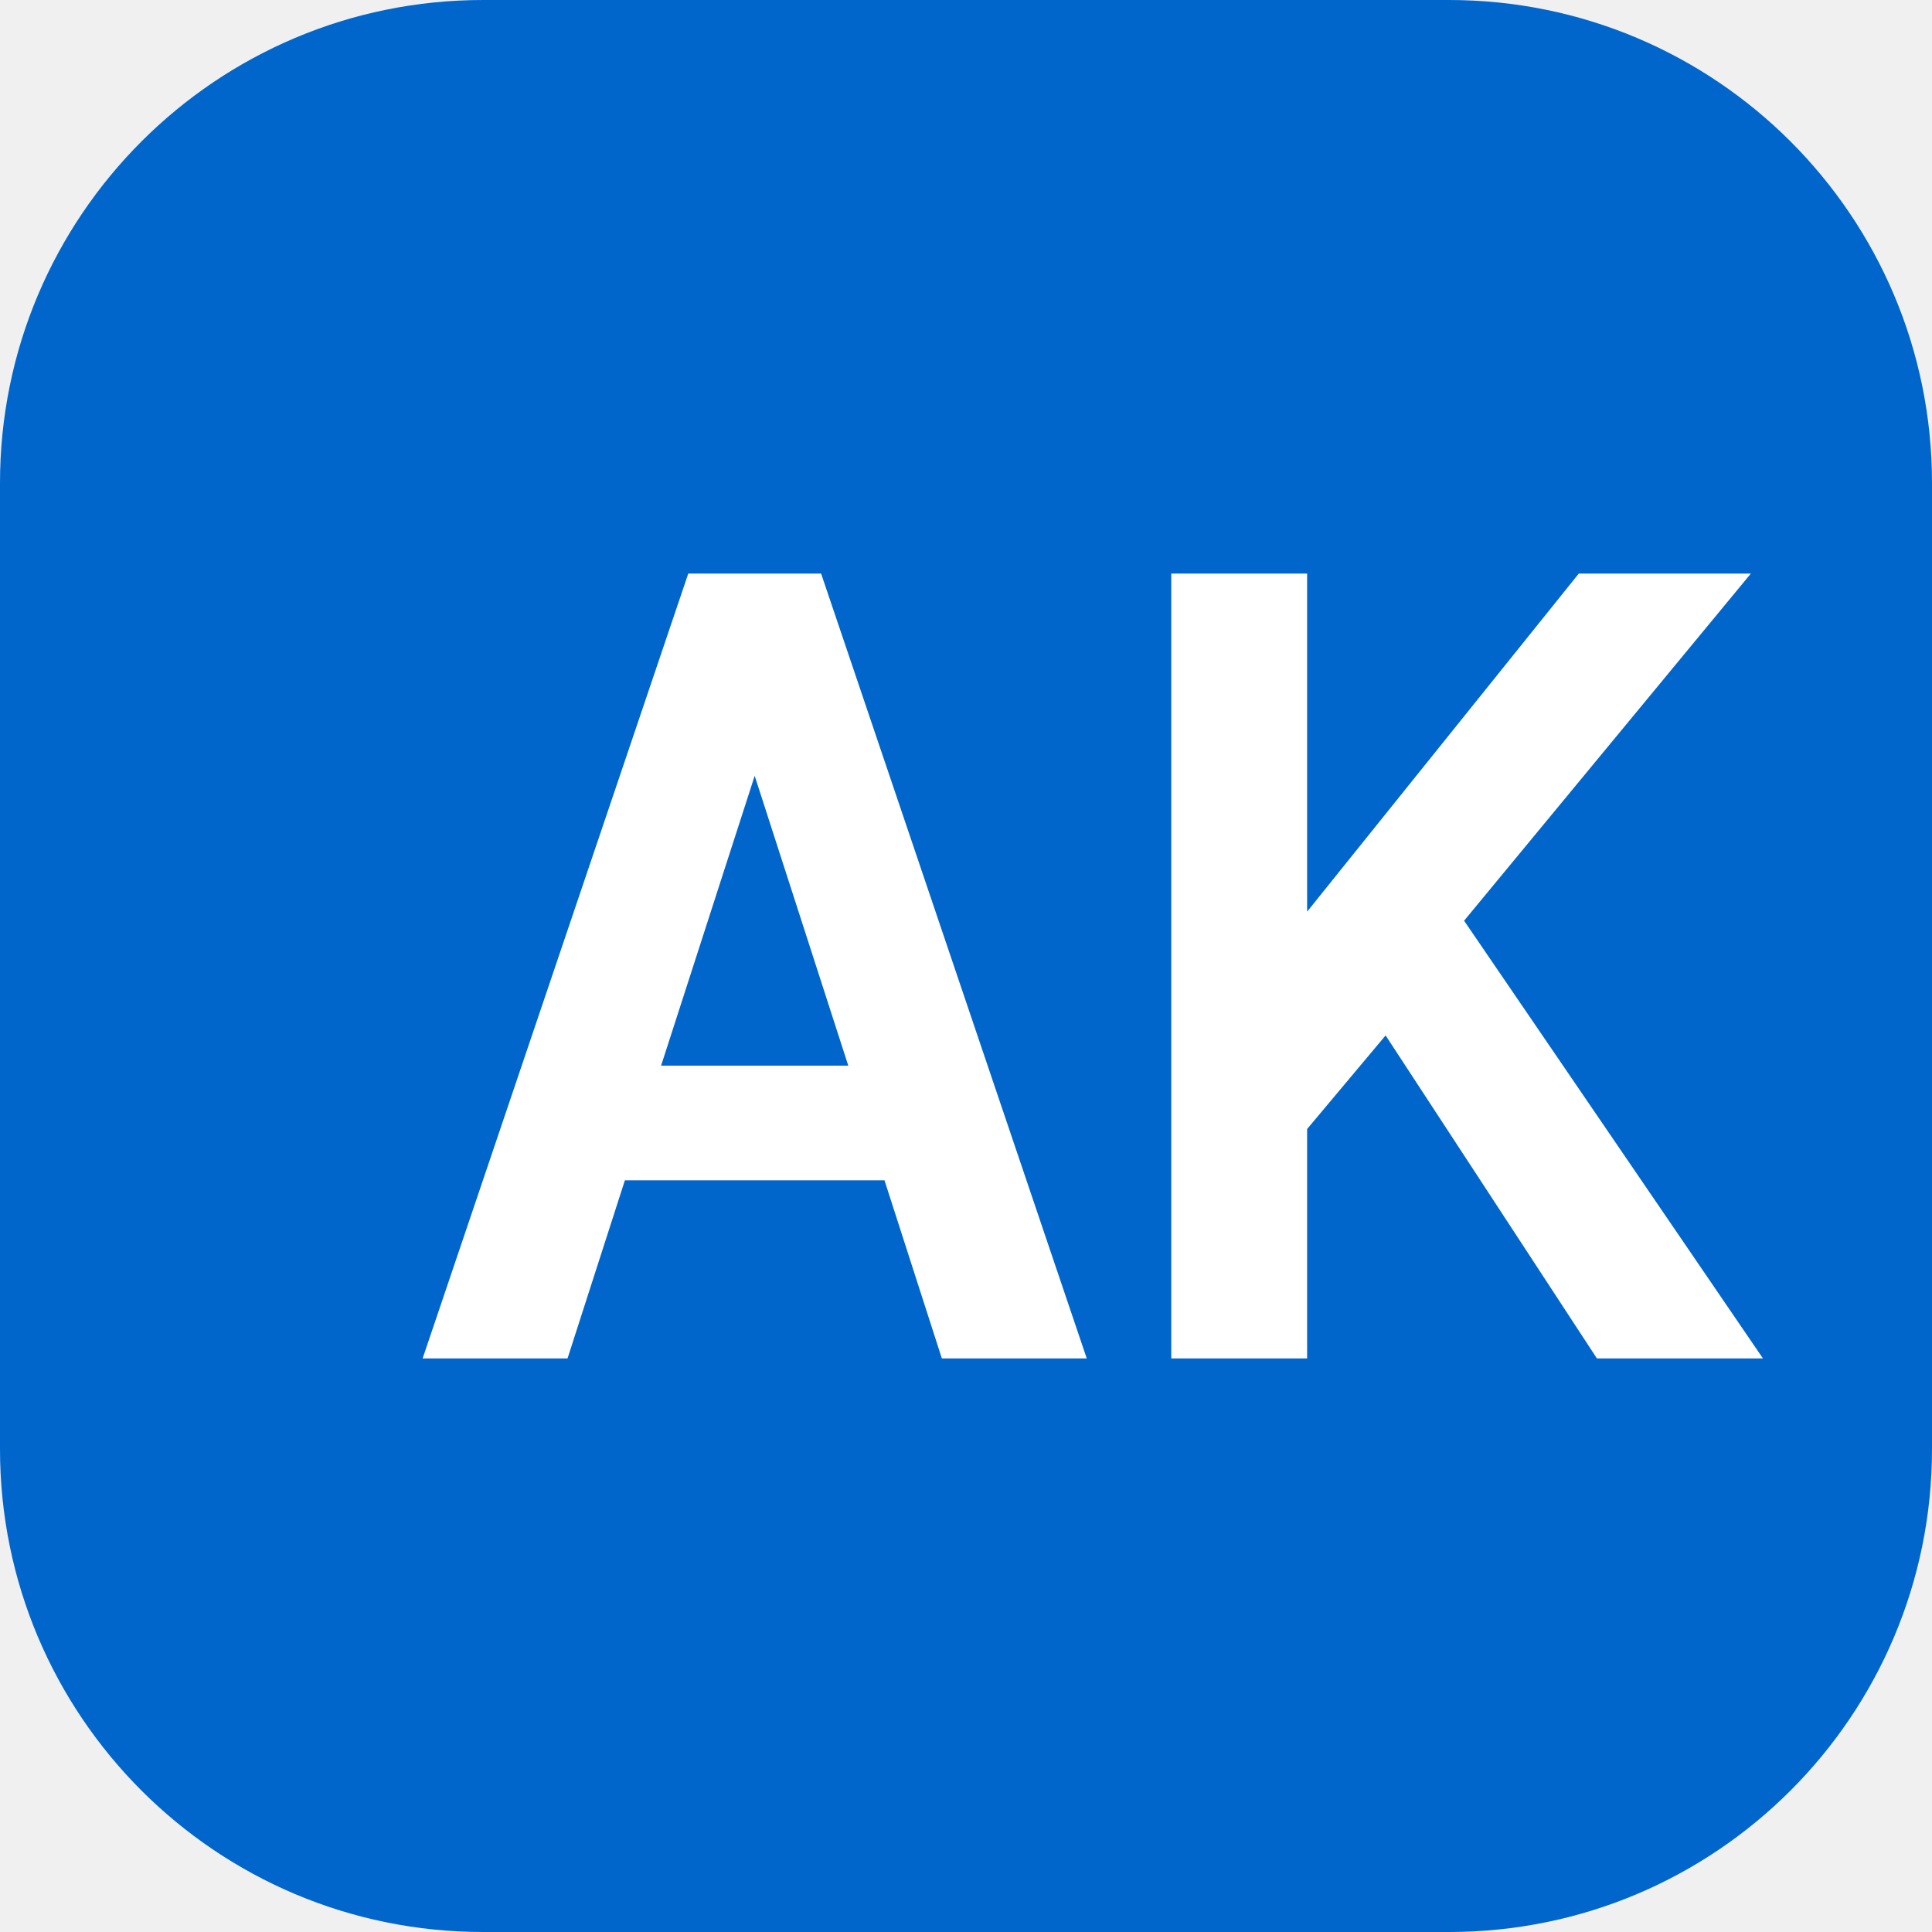
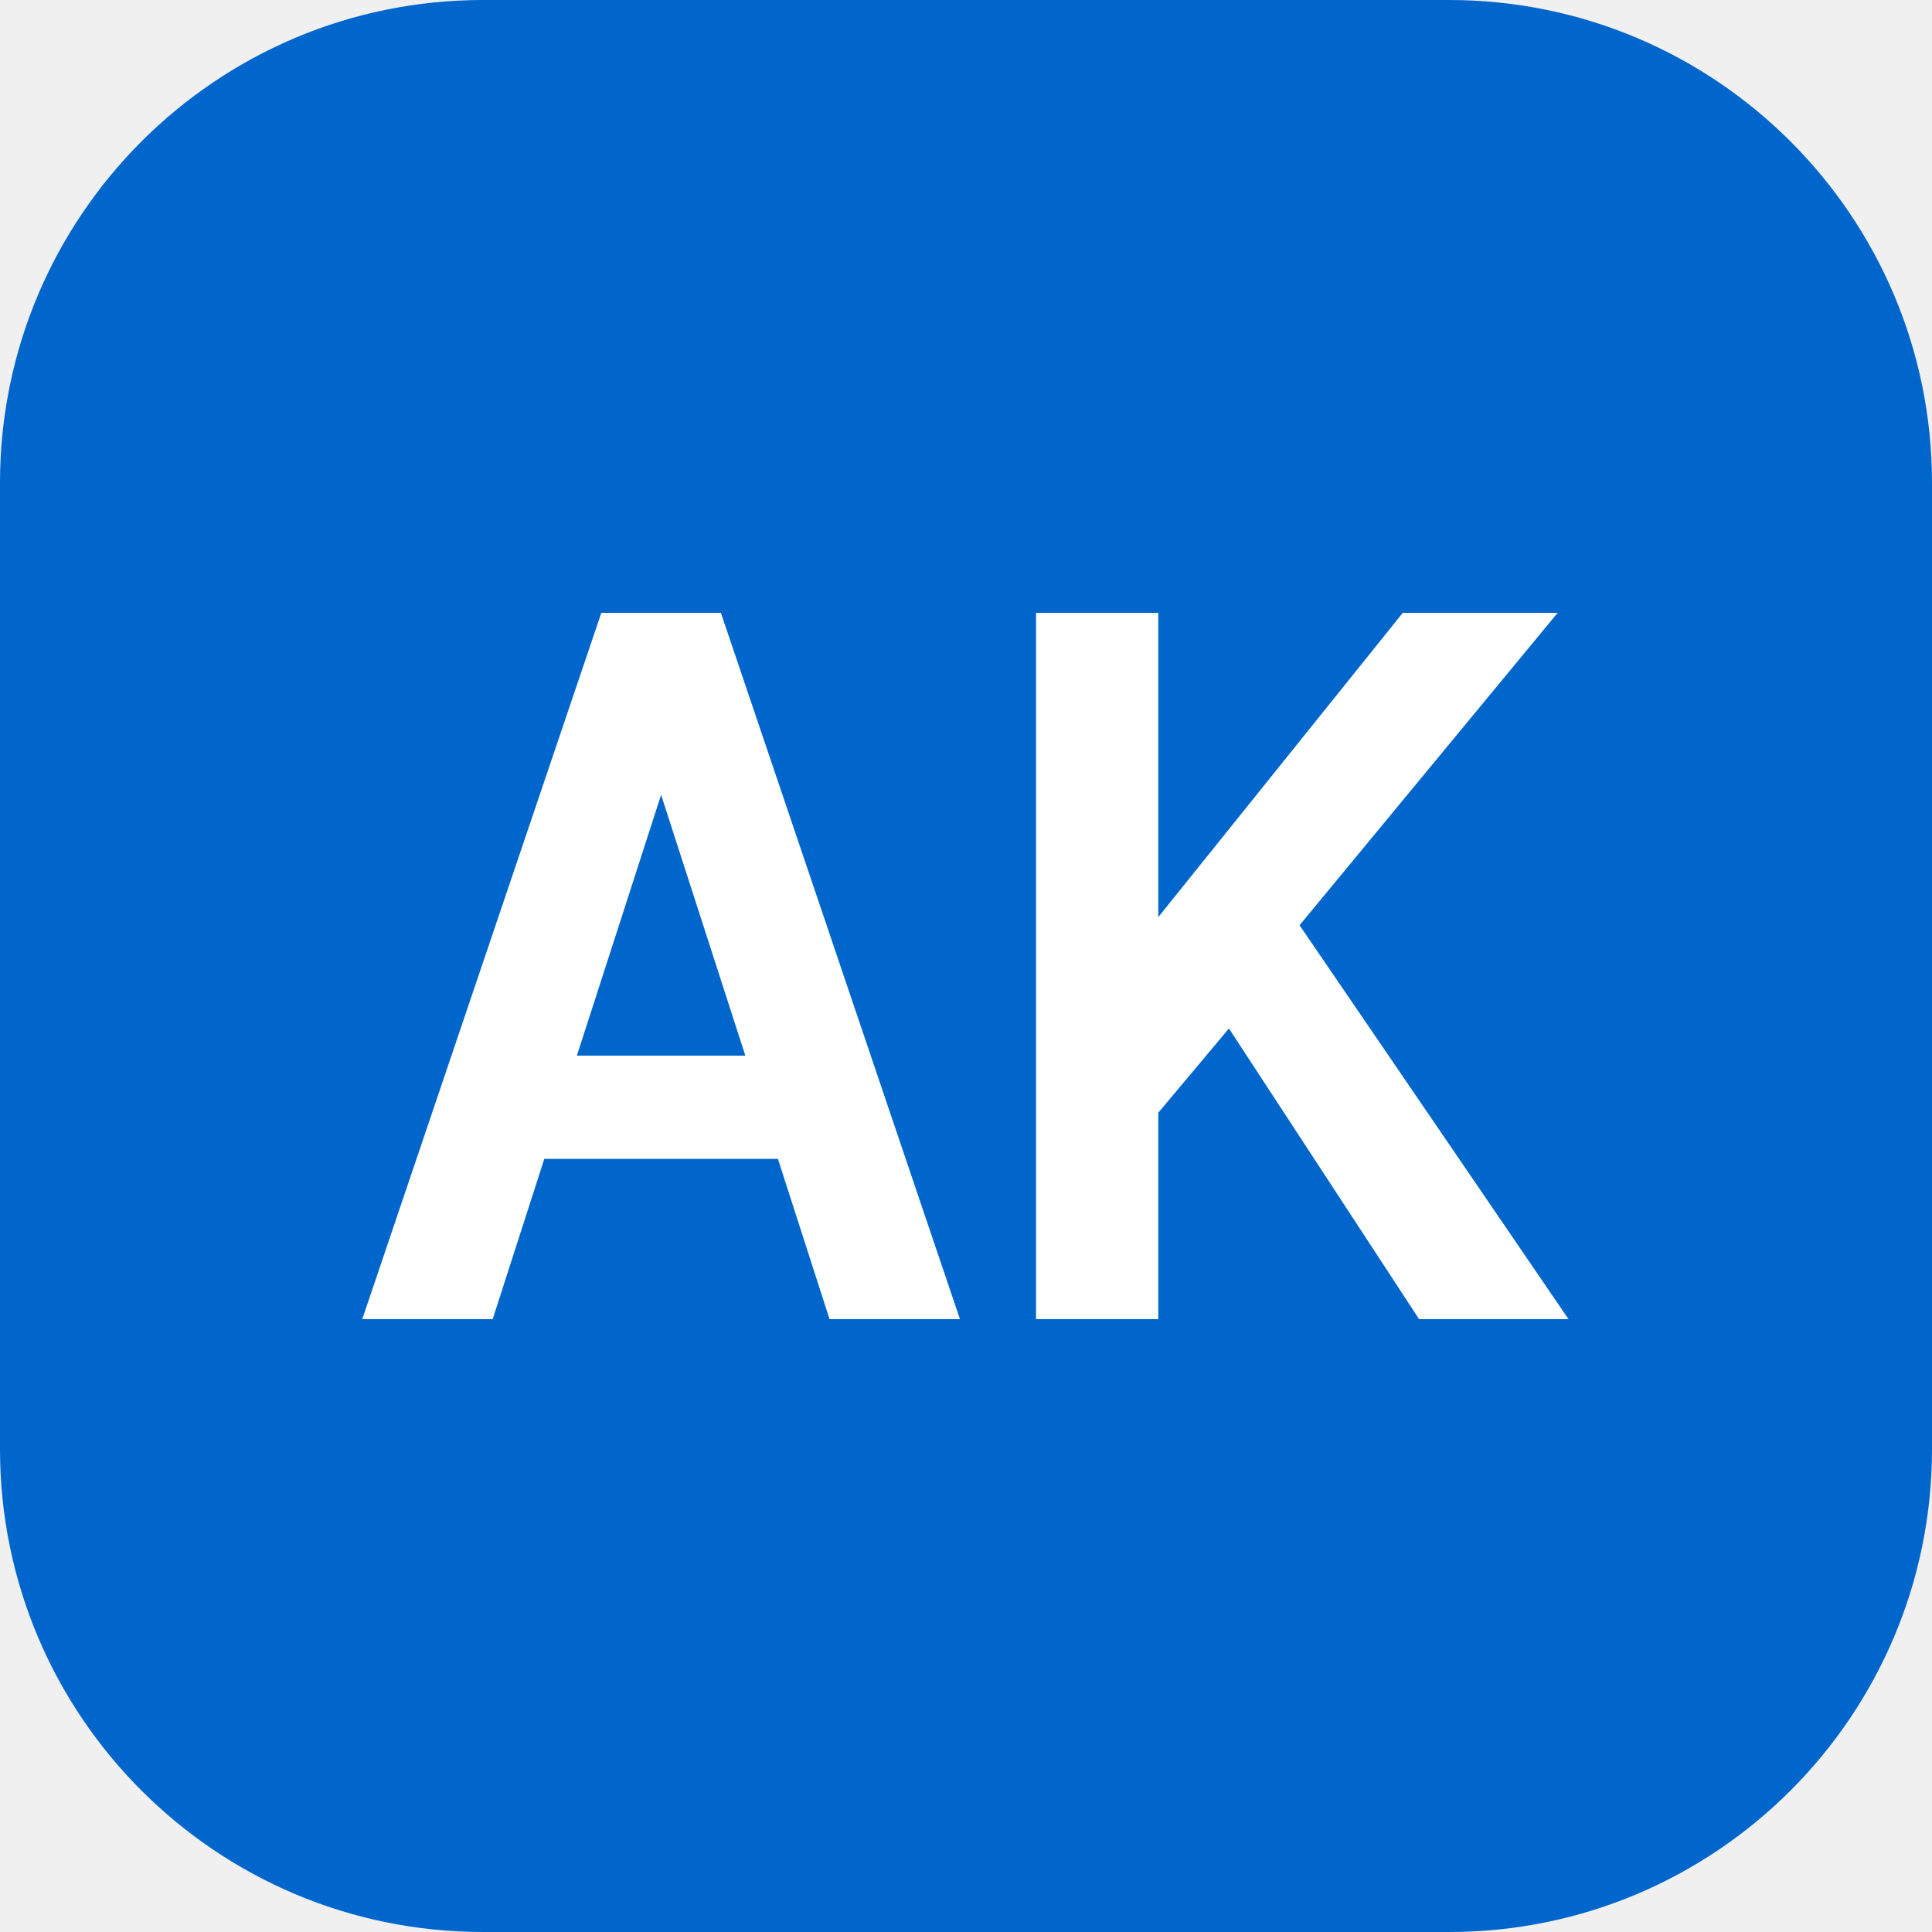
<svg xmlns="http://www.w3.org/2000/svg" viewBox="0 0 32 32">
  <rect width="32" height="32" rx="8" fill="#0066cc" />
-   <path d="M7 22.5 11.4 9.5h2.2L18 22.5h-2.4l-.95-2.95h-4.3L9.4 22.5H7Zm3.95-4.85h3.1l-1.55-4.8-1.55 4.8Z" fill="#fff" />
-   <path d="M19.4 22.5V9.5h2.25v5.6l4.5-5.6H29l-4.75 5.75L29.2 22.5h-2.75l-3.5-5.35-1.3 1.55v3.8H19.4Z" fill="#fff" />
+   <g transform="translate(-0.3 1.6) scale(0.9)">
+     <path d="M7 22.5 11.4 9.5h2.2L18 22.5h-2.4l-.95-2.95h-4.3L9.4 22.5H7Zm3.95-4.85h3.1l-1.55-4.8-1.55 4.8Z" fill="#fff" />
+     <path d="M19.4 22.5V9.5h2.25v5.6l4.5-5.6H29l-4.75 5.75L29.2 22.5h-2.75l-3.5-5.35-1.3 1.55v3.8H19.4Z" fill="#fff" />
+   </g>
</svg>
